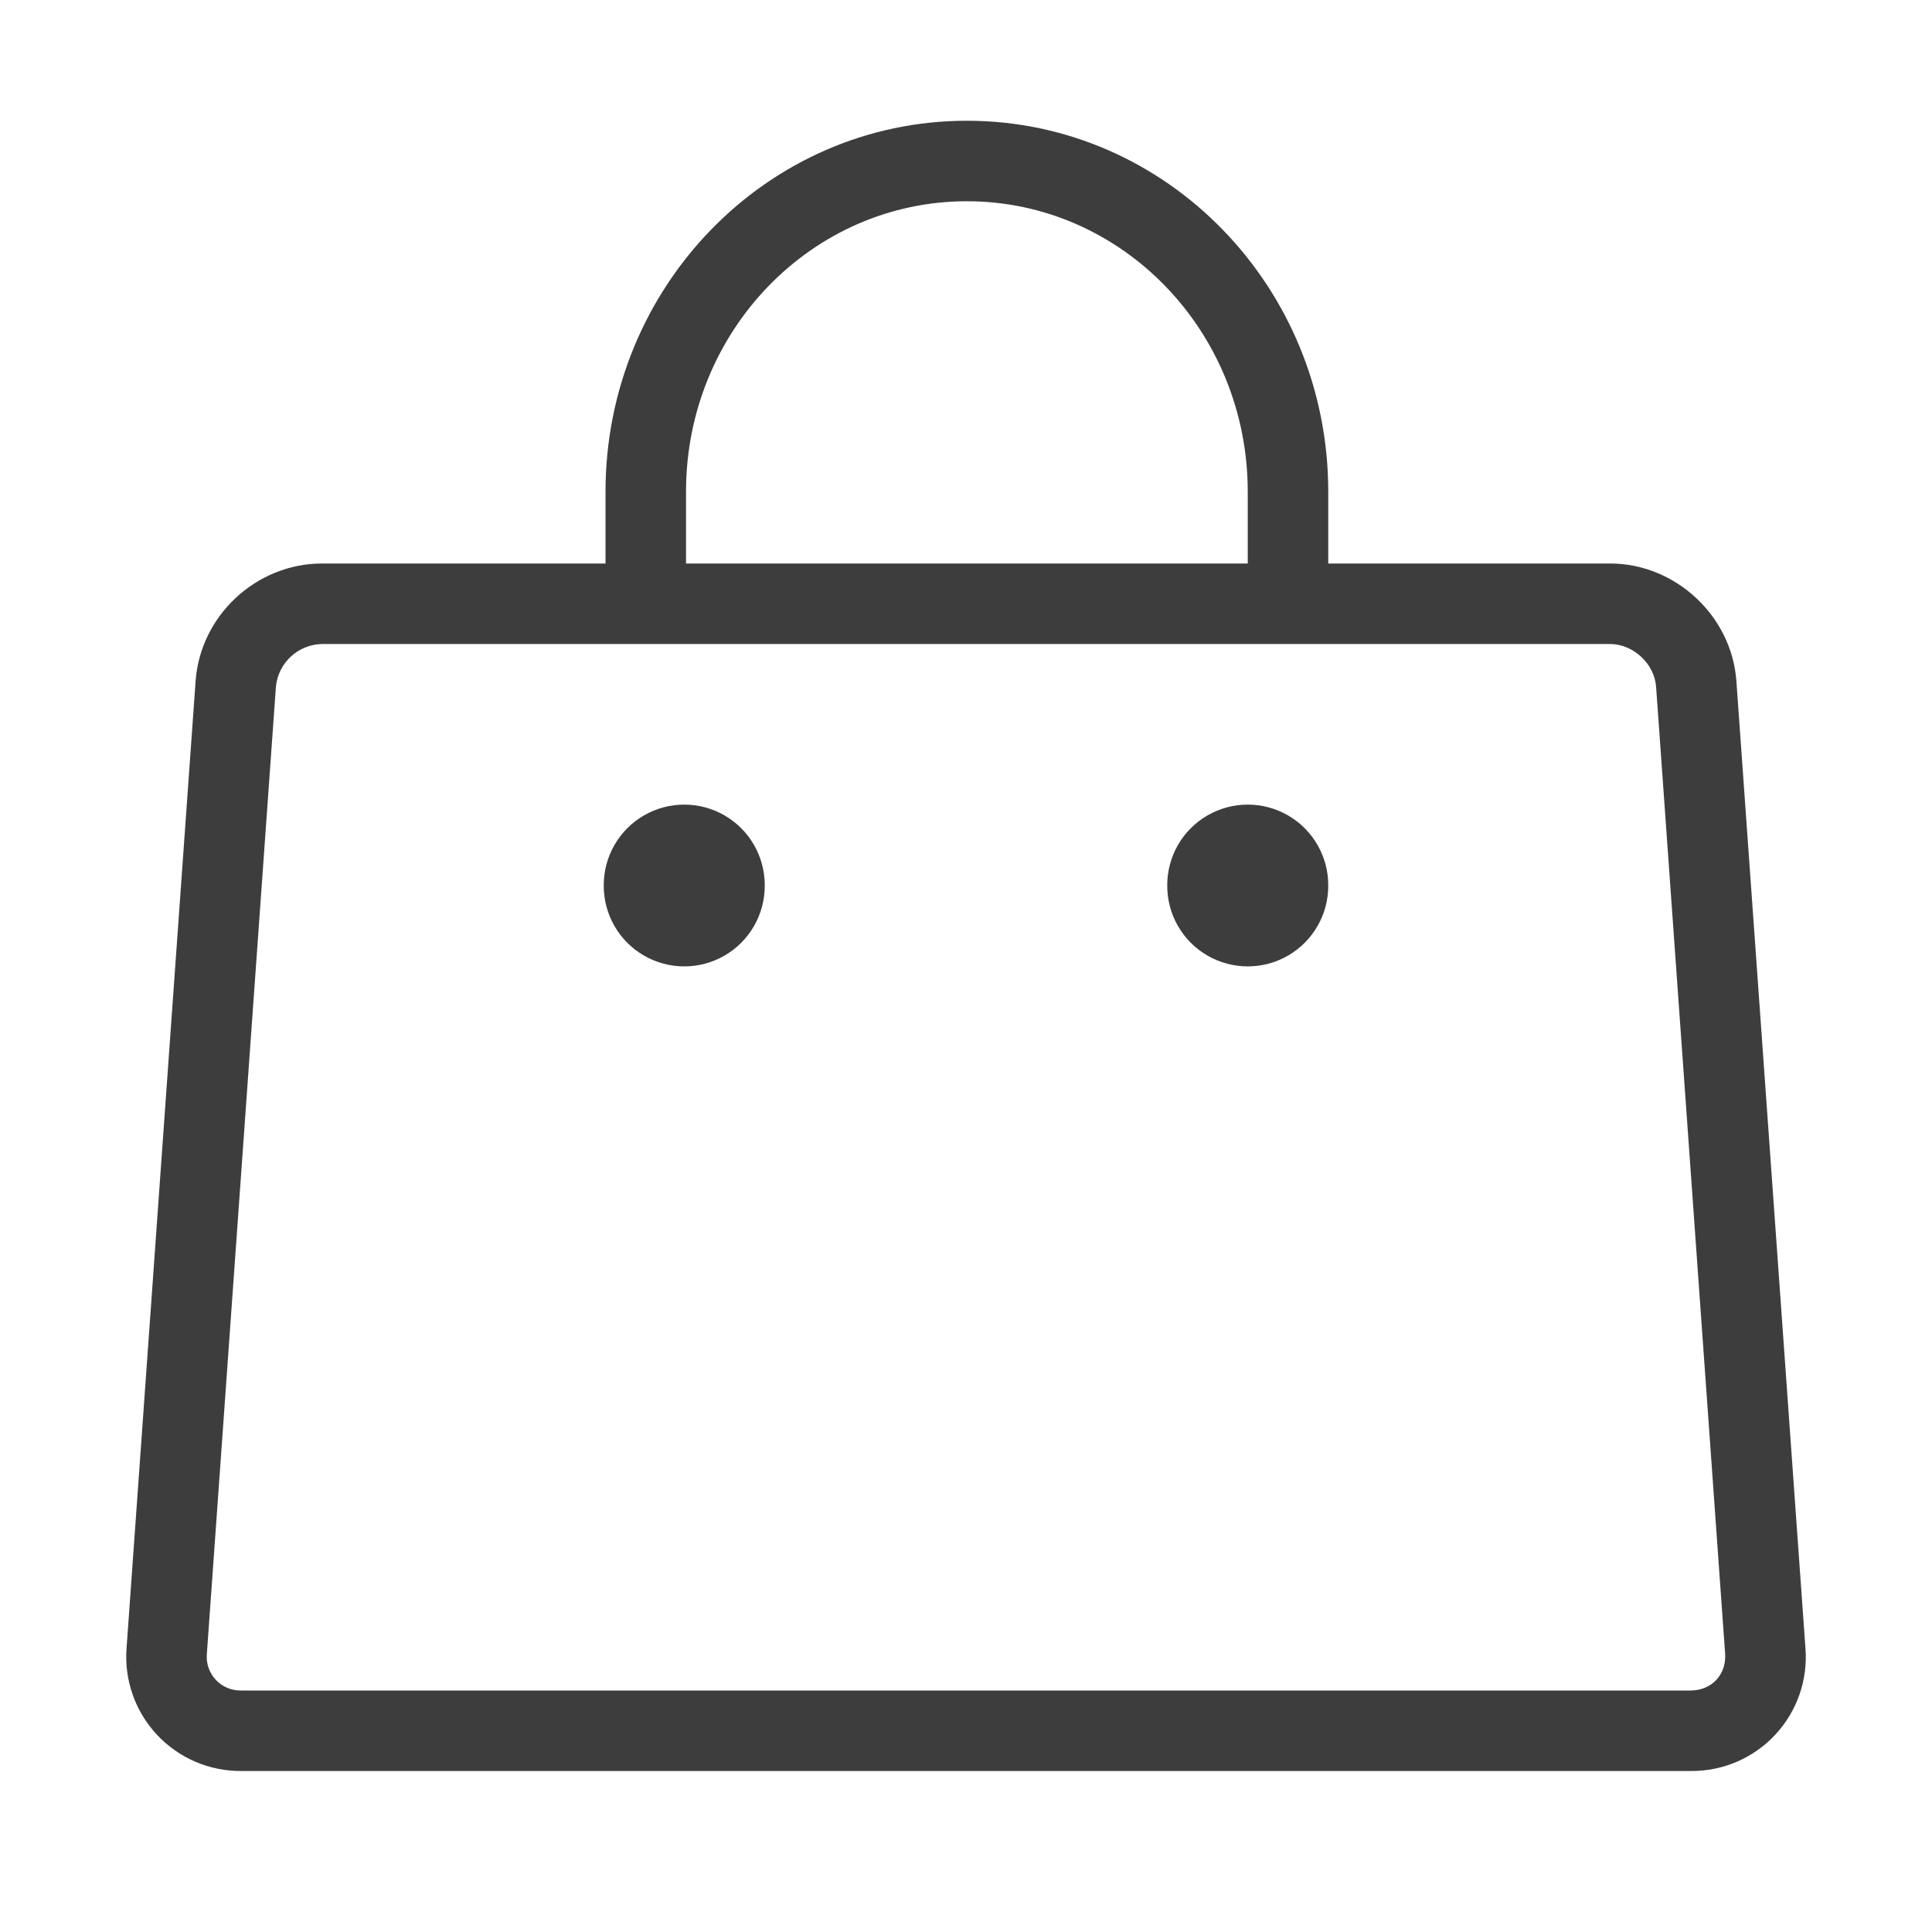
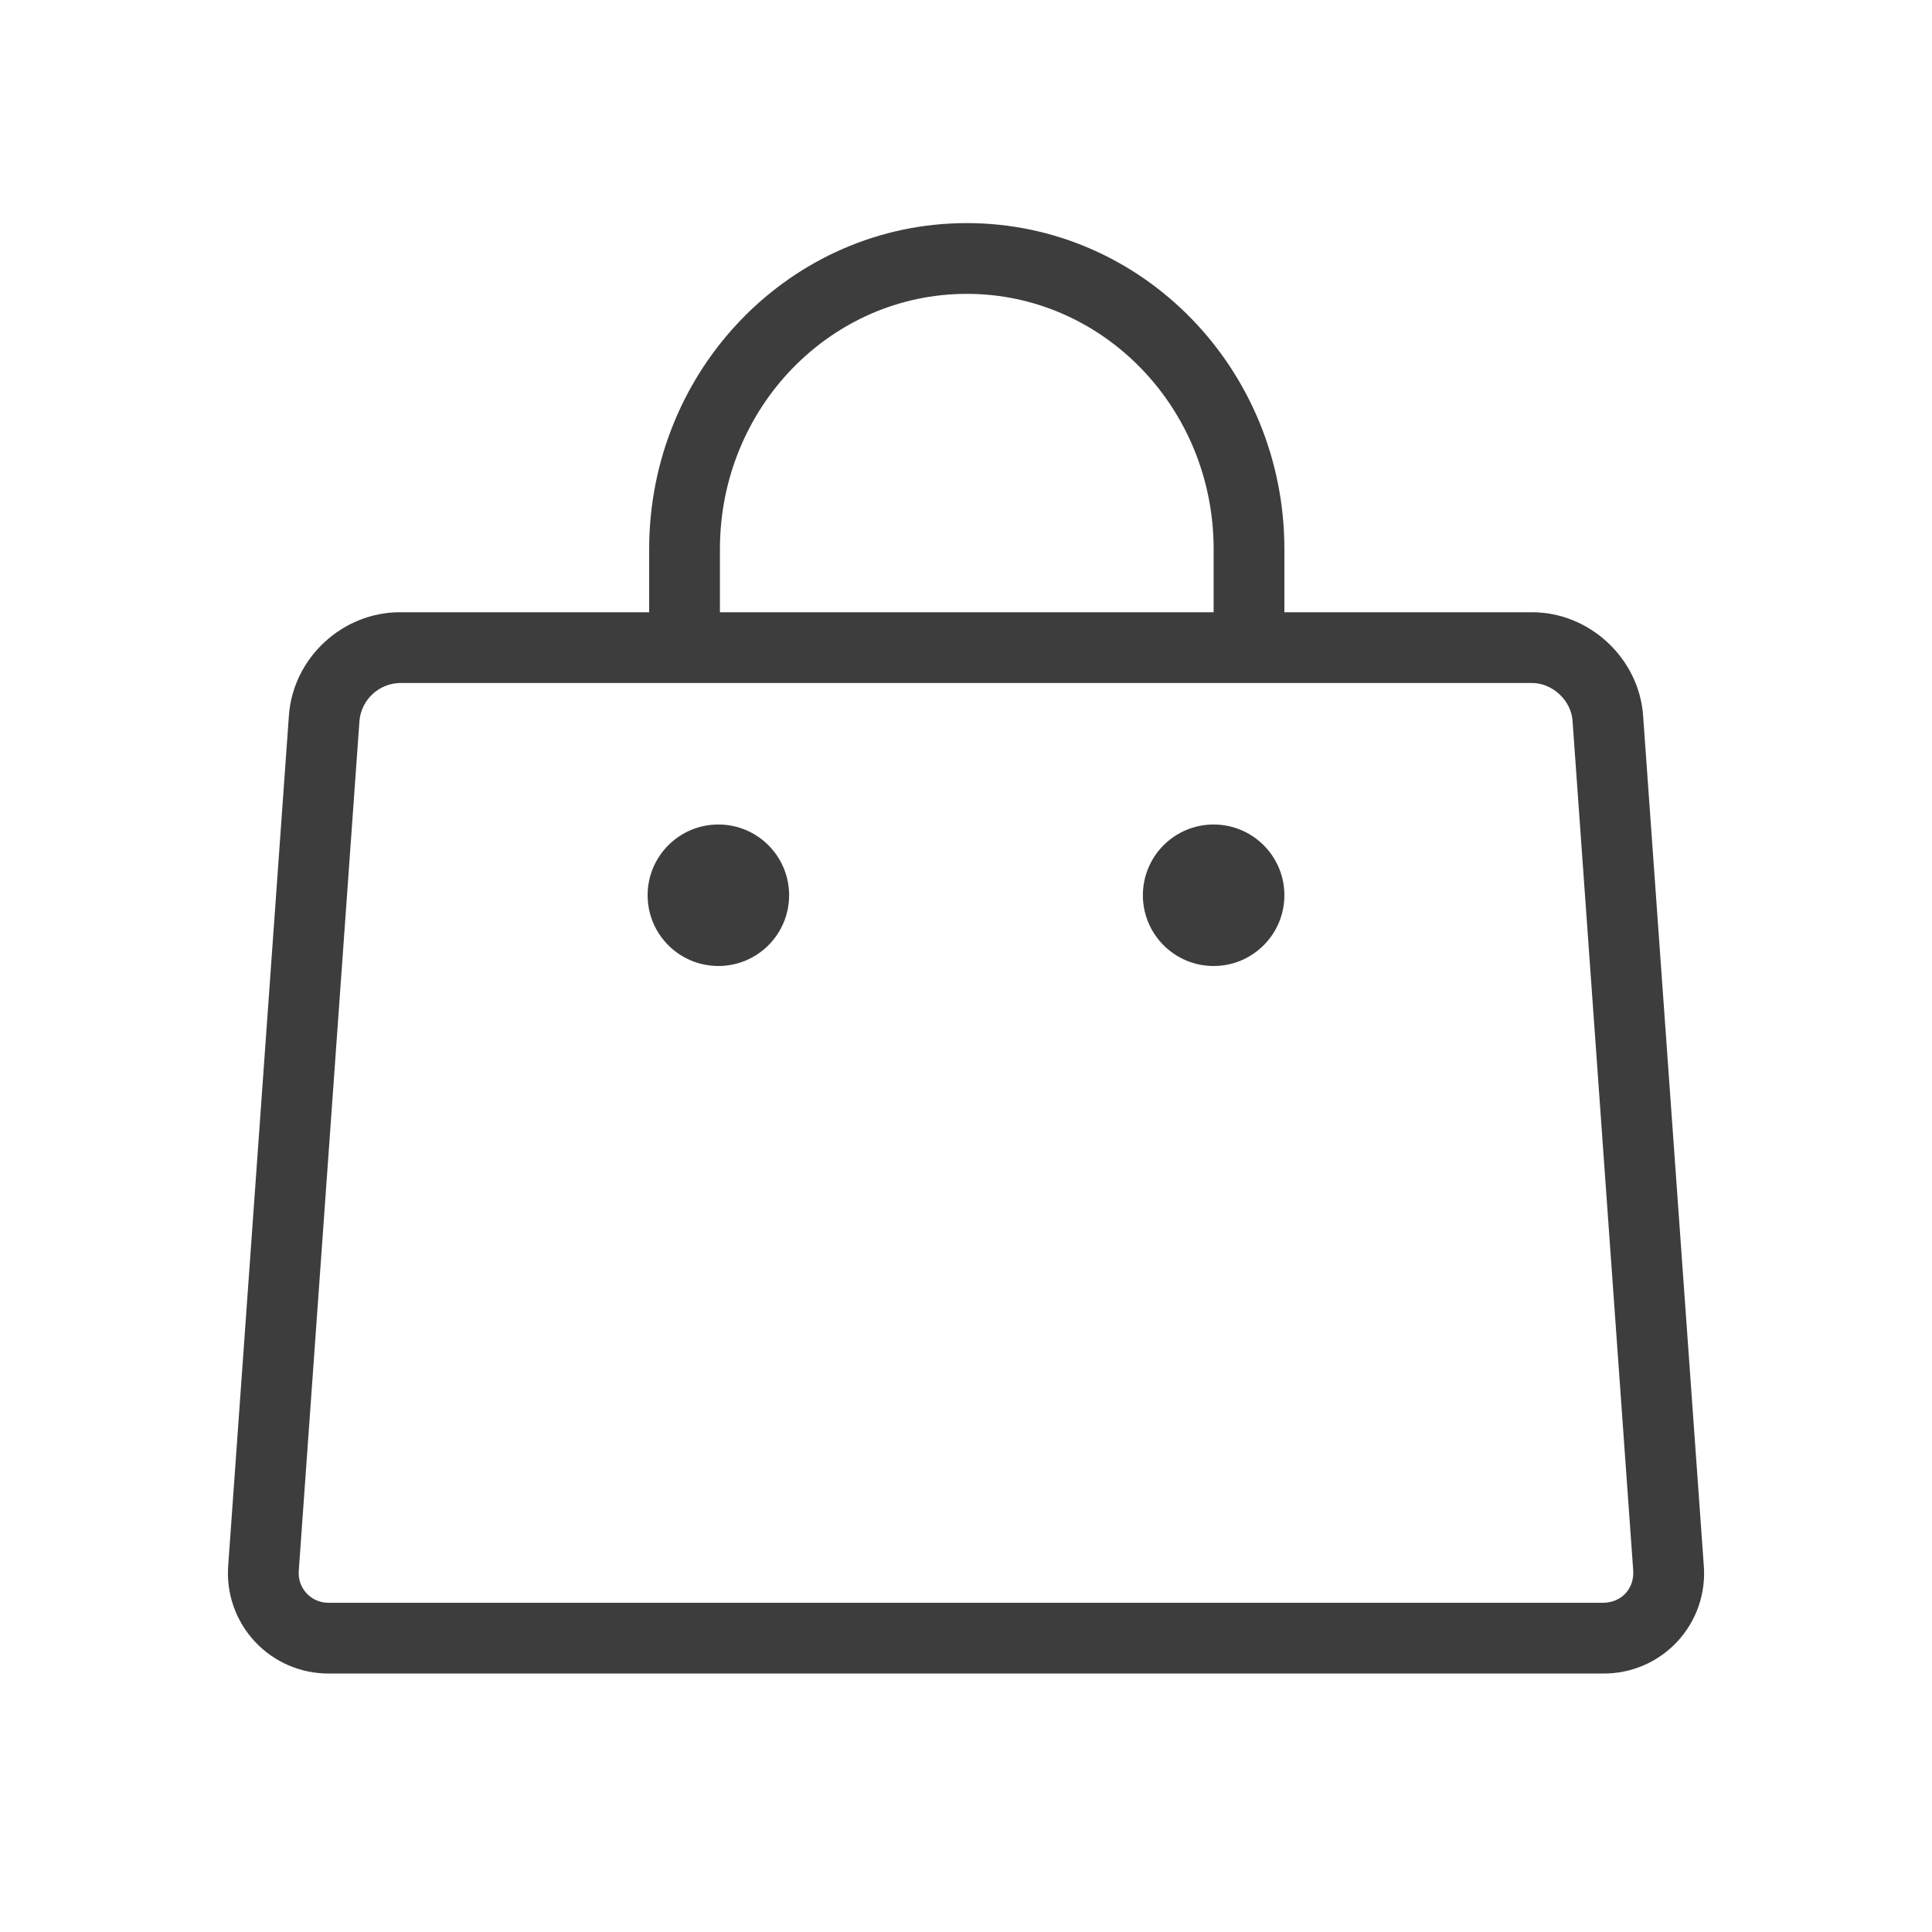
- <svg xmlns="http://www.w3.org/2000/svg" t="1640500093560" class="icon" viewBox="0 0 1024 1024" version="1.1" p-id="2347" width="200" height="200">
+ <svg xmlns="http://www.w3.org/2000/svg" t="1641886975639" class="icon" viewBox="0 0 1024 1024" version="1.1" p-id="4831" width="200" height="200">
  <defs>
    <style type="text/css" />
  </defs>
-   <path d="M704 318.805v-58.197C704 152.149 618.389 64 512.469 64s-191.531 88.149-191.531 196.608v58.197h42.667v-58.197c0-85.163 66.773-153.941 148.864-153.941C594.539 106.667 661.333 175.445 661.333 260.608v58.197h42.667z" fill="#3D3D3D" p-id="2348" />
-   <path d="M146.24 363.989A25.045 25.045 0 0 1 170.667 341.333h682.667c12.309 0 23.552 10.475 24.427 22.656L914.347 876.373c0.811 11.136-7.104 19.627-18.283 19.627H127.936a17.856 17.856 0 0 1-18.283-19.627l36.587-512.384zM103.68 360.96L67.093 873.344A60.523 60.523 0 0 0 127.936 938.667h768.128a60.373 60.373 0 0 0 60.843-65.323L920.32 360.96C917.845 326.464 888.043 298.667 853.333 298.667H170.667c-34.837 0-64.512 27.627-66.987 62.293z" fill="#3D3D3D" p-id="2349" />
-   <path d="M661.333 469.333m-42.667 0a42.667 42.667 0 1 0 85.333 0 42.667 42.667 0 1 0-85.333 0Z" fill="#3D3D3D" p-id="2350" />
-   <path d="M362.667 469.333m-42.667 0a42.667 42.667 0 1 0 85.333 0 42.667 42.667 0 1 0-85.333 0Z" fill="#3D3D3D" p-id="2351" />
+   <path d="M680.75 342.2v-51.15C680.75 195.725 605.506 118.25 512.412 118.25s-168.338 77.475-168.337 172.8v51.15h37.5v-51.15c0-74.85 58.687-135.3 130.838-135.3C584.544 155.75 643.25 216.2 643.25 291.05v51.15h37.5z" fill="#3D3D3D" p-id="4832" />
+   <path d="M190.531 381.912A22.012 22.012 0 0 1 212 362h600c10.819 0 20.7 9.206 21.469 19.913L865.625 832.25c0.713 9.787-6.244 17.25-16.069 17.25H174.444a15.694 15.694 0 0 1-16.069-17.25l32.156-450.337zM153.125 379.25L120.969 829.587A53.194 53.194 0 0 0 174.444 887h675.112a53.062 53.062 0 0 0 53.475-57.413L870.875 379.25C868.7 348.931 842.506 324.5 812 324.5H212c-30.619 0-56.7 24.281-58.875 54.75z" fill="#3D3D3D" p-id="4833" />
+   <path d="M643.25 474.5m-37.5 0a37.5 37.5 0 1 0 75 0 37.5 37.5 0 1 0-75 0Z" fill="#3D3D3D" p-id="4834" />
+   <path d="M380.75 474.5m-37.5 0a37.5 37.5 0 1 0 75 0 37.5 37.5 0 1 0-75 0Z" fill="#3D3D3D" p-id="4835" />
</svg>
